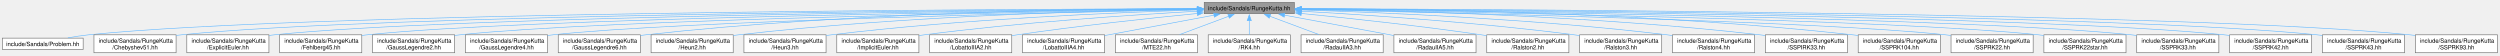
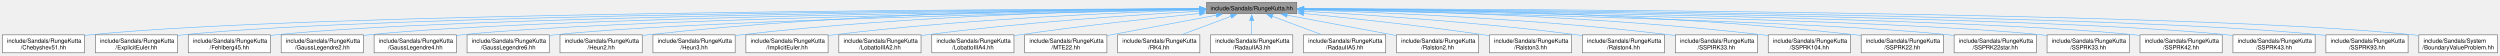
- <svg xmlns="http://www.w3.org/2000/svg" xmlns:xlink="http://www.w3.org/1999/xlink" width="4254pt" height="94pt" viewBox="0.00 0.00 4254.00 94.00">
+ <svg xmlns="http://www.w3.org/2000/svg" xmlns:xlink="http://www.w3.org/1999/xlink" width="4250pt" height="94pt" viewBox="0.00 0.00 4250.00 94.00">
  <g id="graph0" class="graph" transform="scale(1 1) rotate(0) translate(4 89.75)">
    <g id="Node000001" class="node">
      <g id="a_Node000001">
        <a xlink:title=" ">
-           <polygon fill="#999999" stroke="#666666" points="2198.38,-85.75 2045.12,-85.75 2045.12,-66.5 2198.38,-66.5 2198.38,-85.75" />
-           <text xml:space="preserve" text-anchor="middle" x="2121.75" y="-72.25" font-family="Helvetica,sans-Serif" font-size="10.00">include/Sandals/RungeKutta.hh</text>
+           <polygon fill="#999999" stroke="#666666" points="2200.5,-85.75 2047.25,-85.75 2047.25,-66.5 2200.5,-66.5 2200.5,-85.75" />
+           <text xml:space="preserve" text-anchor="middle" x="2123.88" y="-72.25" font-family="Helvetica,sans-Serif" font-size="10.00">include/Sandals/RungeKutta.hh</text>
        </a>
      </g>
    </g>
    <g id="Node000002" class="node">
      <g id="a_Node000002">
-         <a xlink:href="_problem_8hh.html" target="_top" xlink:title=" ">
-           <polygon fill="white" stroke="#666666" points="137.5,-24.88 0,-24.88 0,-5.63 137.5,-5.63 137.5,-24.88" />
-           <text xml:space="preserve" text-anchor="middle" x="68.75" y="-11.38" font-family="Helvetica,sans-Serif" font-size="10.00">include/Sandals/Problem.hh</text>
+         <a xlink:href="_chebyshev51_8hh.html" target="_top" xlink:title=" ">
+           <polygon fill="white" stroke="#666666" points="139.75,-30.5 0,-30.5 0,0 139.75,0 139.75,-30.5" />
+           <text xml:space="preserve" text-anchor="start" x="8" y="-17" font-family="Helvetica,sans-Serif" font-size="10.00">include/Sandals/RungeKutta</text>
+           <text xml:space="preserve" text-anchor="middle" x="69.88" y="-5.75" font-family="Helvetica,sans-Serif" font-size="10.00">/Chebyshev51.hh</text>
        </a>
      </g>
    </g>
    <g id="edge1_Node000001_Node000002" class="edge">
      <g id="a_edge1_Node000001_Node000002">
        <a xlink:title=" ">
-           <path fill="none" stroke="#63b8ff" d="M2033.17,-74.99C1699.74,-74.17 520.31,-68.6 146.75,-30.5 135.25,-29.33 122.89,-27.39 111.49,-25.32" />
-           <polygon fill="#63b8ff" stroke="#63b8ff" points="2033.14,-78.49 2043.15,-75.01 2033.16,-71.49 2033.14,-78.49" />
+           <path fill="none" stroke="#63b8ff" d="M2035.29,-74.96C1701.88,-74.05 522.47,-68.18 148.88,-30.5 145.96,-30.21 143,-29.86 140.01,-29.49" />
+           <polygon fill="#63b8ff" stroke="#63b8ff" points="2035.27,-78.46 2045.28,-74.99 2035.29,-71.46 2035.27,-78.46" />
        </a>
      </g>
    </g>
    <g id="Node000003" class="node">
      <g id="a_Node000003">
-         <a xlink:href="_chebyshev51_8hh.html" target="_top" xlink:title=" ">
-           <polygon fill="white" stroke="#666666" points="295.62,-30.5 155.88,-30.5 155.88,0 295.62,0 295.62,-30.5" />
-           <text xml:space="preserve" text-anchor="start" x="163.88" y="-17" font-family="Helvetica,sans-Serif" font-size="10.00">include/Sandals/RungeKutta</text>
-           <text xml:space="preserve" text-anchor="middle" x="225.75" y="-5.75" font-family="Helvetica,sans-Serif" font-size="10.00">/Chebyshev51.hh</text>
+         <a xlink:href="_explicit_euler_8hh.html" target="_top" xlink:title=" ">
+           <polygon fill="white" stroke="#666666" points="297.75,-30.5 158,-30.5 158,0 297.75,0 297.75,-30.5" />
+           <text xml:space="preserve" text-anchor="start" x="166" y="-17" font-family="Helvetica,sans-Serif" font-size="10.00">include/Sandals/RungeKutta</text>
+           <text xml:space="preserve" text-anchor="middle" x="227.88" y="-5.75" font-family="Helvetica,sans-Serif" font-size="10.00">/ExplicitEuler.hh</text>
        </a>
      </g>
    </g>
    <g id="edge2_Node000001_Node000003" class="edge">
      <g id="a_edge2_Node000001_Node000003">
        <a xlink:title=" ">
-           <path fill="none" stroke="#63b8ff" d="M2033.45,-74.76C1717.79,-73.16 645.95,-65.25 304.75,-30.5 301.84,-30.2 298.87,-29.86 295.88,-29.48" />
-           <polygon fill="#63b8ff" stroke="#63b8ff" points="2033.27,-78.26 2043.29,-74.81 2033.31,-71.26 2033.27,-78.26" />
+           <path fill="none" stroke="#63b8ff" d="M2035.57,-74.76C1719.91,-73.16 648.07,-65.25 306.88,-30.5 303.96,-30.2 301,-29.86 298.01,-29.48" />
+           <polygon fill="#63b8ff" stroke="#63b8ff" points="2035.4,-78.26 2045.41,-74.81 2035.43,-71.26 2035.4,-78.26" />
        </a>
      </g>
    </g>
    <g id="Node000004" class="node">
      <g id="a_Node000004">
-         <a xlink:href="_explicit_euler_8hh.html" target="_top" xlink:title=" ">
-           <polygon fill="white" stroke="#666666" points="453.62,-30.5 313.88,-30.5 313.88,0 453.62,0 453.62,-30.5" />
-           <text xml:space="preserve" text-anchor="start" x="321.88" y="-17" font-family="Helvetica,sans-Serif" font-size="10.00">include/Sandals/RungeKutta</text>
-           <text xml:space="preserve" text-anchor="middle" x="383.75" y="-5.75" font-family="Helvetica,sans-Serif" font-size="10.00">/ExplicitEuler.hh</text>
+         <a xlink:href="_fehlberg45_8hh.html" target="_top" xlink:title=" ">
+           <polygon fill="white" stroke="#666666" points="455.75,-30.5 316,-30.5 316,0 455.75,0 455.75,-30.5" />
+           <text xml:space="preserve" text-anchor="start" x="324" y="-17" font-family="Helvetica,sans-Serif" font-size="10.00">include/Sandals/RungeKutta</text>
+           <text xml:space="preserve" text-anchor="middle" x="385.88" y="-5.75" font-family="Helvetica,sans-Serif" font-size="10.00">/Fehlberg45.hh</text>
        </a>
      </g>
    </g>
    <g id="edge3_Node000001_Node000004" class="edge">
      <g id="a_edge3_Node000001_Node000004">
        <a xlink:title=" ">
-           <path fill="none" stroke="#63b8ff" d="M2033.93,-74.52C1736.99,-72.2 771.72,-62.34 462.75,-30.5 459.84,-30.2 456.87,-29.85 453.88,-29.47" />
-           <polygon fill="#63b8ff" stroke="#63b8ff" points="2033.51,-78.02 2043.54,-74.59 2033.57,-71.02 2033.51,-78.02" />
+           <path fill="none" stroke="#63b8ff" d="M2036.06,-74.52C1739.11,-72.2 773.84,-62.34 464.88,-30.5 461.96,-30.2 459,-29.85 456.01,-29.47" />
+           <polygon fill="#63b8ff" stroke="#63b8ff" points="2035.64,-78.02 2045.67,-74.59 2035.69,-71.02 2035.64,-78.02" />
        </a>
      </g>
    </g>
    <g id="Node000005" class="node">
      <g id="a_Node000005">
-         <a xlink:href="_fehlberg45_8hh.html" target="_top" xlink:title=" ">
-           <polygon fill="white" stroke="#666666" points="611.62,-30.5 471.88,-30.5 471.88,0 611.62,0 611.62,-30.5" />
-           <text xml:space="preserve" text-anchor="start" x="479.88" y="-17" font-family="Helvetica,sans-Serif" font-size="10.00">include/Sandals/RungeKutta</text>
-           <text xml:space="preserve" text-anchor="middle" x="541.75" y="-5.75" font-family="Helvetica,sans-Serif" font-size="10.00">/Fehlberg45.hh</text>
+         <a xlink:href="_gauss_legendre2_8hh.html" target="_top" xlink:title=" ">
+           <polygon fill="white" stroke="#666666" points="613.75,-30.5 474,-30.5 474,0 613.75,0 613.75,-30.5" />
+           <text xml:space="preserve" text-anchor="start" x="482" y="-17" font-family="Helvetica,sans-Serif" font-size="10.00">include/Sandals/RungeKutta</text>
+           <text xml:space="preserve" text-anchor="middle" x="543.88" y="-5.75" font-family="Helvetica,sans-Serif" font-size="10.00">/GaussLegendre2.hh</text>
        </a>
      </g>
    </g>
    <g id="edge4_Node000001_Node000005" class="edge">
      <g id="a_edge4_Node000001_Node000005">
        <a xlink:title=" ">
-           <path fill="none" stroke="#63b8ff" d="M2033.46,-74.23C1754.98,-71.12 897.28,-59.39 620.75,-30.5 617.84,-30.2 614.87,-29.85 611.88,-29.46" />
-           <polygon fill="#63b8ff" stroke="#63b8ff" points="2033.15,-77.72 2043.19,-74.33 2033.23,-70.72 2033.15,-77.72" />
+           <path fill="none" stroke="#63b8ff" d="M2035.58,-74.23C1757.11,-71.12 899.4,-59.39 622.88,-30.5 619.96,-30.2 617,-29.85 614.01,-29.46" />
+           <polygon fill="#63b8ff" stroke="#63b8ff" points="2035.27,-77.72 2045.31,-74.33 2035.35,-70.72 2035.27,-77.72" />
        </a>
      </g>
    </g>
    <g id="Node000006" class="node">
      <g id="a_Node000006">
-         <a xlink:href="_gauss_legendre2_8hh.html" target="_top" xlink:title=" ">
-           <polygon fill="white" stroke="#666666" points="769.62,-30.5 629.88,-30.5 629.88,0 769.62,0 769.62,-30.5" />
-           <text xml:space="preserve" text-anchor="start" x="637.88" y="-17" font-family="Helvetica,sans-Serif" font-size="10.00">include/Sandals/RungeKutta</text>
-           <text xml:space="preserve" text-anchor="middle" x="699.75" y="-5.75" font-family="Helvetica,sans-Serif" font-size="10.00">/GaussLegendre2.hh</text>
+         <a xlink:href="_gauss_legendre4_8hh.html" target="_top" xlink:title=" ">
+           <polygon fill="white" stroke="#666666" points="771.75,-30.5 632,-30.5 632,0 771.75,0 771.75,-30.5" />
+           <text xml:space="preserve" text-anchor="start" x="640" y="-17" font-family="Helvetica,sans-Serif" font-size="10.00">include/Sandals/RungeKutta</text>
+           <text xml:space="preserve" text-anchor="middle" x="701.88" y="-5.75" font-family="Helvetica,sans-Serif" font-size="10.00">/GaussLegendre4.hh</text>
        </a>
      </g>
    </g>
    <g id="edge5_Node000001_Node000006" class="edge">
      <g id="a_edge5_Node000001_Node000006">
        <a xlink:title=" ">
-           <path fill="none" stroke="#63b8ff" d="M2033.59,-73.87C1775.3,-69.92 1023.19,-56.47 778.75,-30.5 775.84,-30.19 772.88,-29.84 769.89,-29.45" />
-           <polygon fill="#63b8ff" stroke="#63b8ff" points="2033.21,-77.36 2043.26,-74.02 2033.32,-70.36 2033.21,-77.36" />
+           <path fill="none" stroke="#63b8ff" d="M2035.71,-73.87C1777.42,-69.92 1025.32,-56.47 780.88,-30.5 777.96,-30.19 775,-29.84 772.01,-29.45" />
+           <polygon fill="#63b8ff" stroke="#63b8ff" points="2035.34,-77.36 2045.39,-74.02 2035.44,-70.36 2035.34,-77.36" />
        </a>
      </g>
    </g>
    <g id="Node000007" class="node">
      <g id="a_Node000007">
-         <a xlink:href="_gauss_legendre4_8hh.html" target="_top" xlink:title=" ">
-           <polygon fill="white" stroke="#666666" points="927.62,-30.5 787.88,-30.5 787.88,0 927.62,0 927.62,-30.5" />
-           <text xml:space="preserve" text-anchor="start" x="795.88" y="-17" font-family="Helvetica,sans-Serif" font-size="10.00">include/Sandals/RungeKutta</text>
-           <text xml:space="preserve" text-anchor="middle" x="857.75" y="-5.75" font-family="Helvetica,sans-Serif" font-size="10.00">/GaussLegendre4.hh</text>
+         <a xlink:href="_gauss_legendre6_8hh.html" target="_top" xlink:title=" ">
+           <polygon fill="white" stroke="#666666" points="929.75,-30.5 790,-30.5 790,0 929.75,0 929.75,-30.5" />
+           <text xml:space="preserve" text-anchor="start" x="798" y="-17" font-family="Helvetica,sans-Serif" font-size="10.00">include/Sandals/RungeKutta</text>
+           <text xml:space="preserve" text-anchor="middle" x="859.88" y="-5.75" font-family="Helvetica,sans-Serif" font-size="10.00">/GaussLegendre6.hh</text>
        </a>
      </g>
    </g>
    <g id="edge6_Node000001_Node000007" class="edge">
      <g id="a_edge6_Node000001_Node000007">
        <a xlink:title=" ">
-           <path fill="none" stroke="#63b8ff" d="M2033.48,-73.41C1796.36,-68.56 1149.2,-53.55 936.75,-30.5 933.84,-30.18 930.88,-29.82 927.89,-29.43" />
-           <polygon fill="#63b8ff" stroke="#63b8ff" points="2033.21,-76.91 2043.28,-73.61 2033.35,-69.91 2033.21,-76.91" />
+           <path fill="none" stroke="#63b8ff" d="M2035.6,-73.41C1798.49,-68.56 1151.33,-53.55 938.88,-30.5 935.97,-30.18 933,-29.82 930.01,-29.43" />
+           <polygon fill="#63b8ff" stroke="#63b8ff" points="2035.34,-76.91 2045.4,-73.61 2035.48,-69.91 2035.34,-76.91" />
        </a>
      </g>
    </g>
    <g id="Node000008" class="node">
      <g id="a_Node000008">
-         <a xlink:href="_gauss_legendre6_8hh.html" target="_top" xlink:title=" ">
-           <polygon fill="white" stroke="#666666" points="1085.62,-30.5 945.88,-30.5 945.88,0 1085.62,0 1085.62,-30.5" />
-           <text xml:space="preserve" text-anchor="start" x="953.88" y="-17" font-family="Helvetica,sans-Serif" font-size="10.00">include/Sandals/RungeKutta</text>
-           <text xml:space="preserve" text-anchor="middle" x="1015.75" y="-5.75" font-family="Helvetica,sans-Serif" font-size="10.00">/GaussLegendre6.hh</text>
+         <a xlink:href="_heun2_8hh.html" target="_top" xlink:title=" ">
+           <polygon fill="white" stroke="#666666" points="1087.75,-30.5 948,-30.5 948,0 1087.75,0 1087.75,-30.5" />
+           <text xml:space="preserve" text-anchor="start" x="956" y="-17" font-family="Helvetica,sans-Serif" font-size="10.00">include/Sandals/RungeKutta</text>
+           <text xml:space="preserve" text-anchor="middle" x="1017.88" y="-5.75" font-family="Helvetica,sans-Serif" font-size="10.00">/Heun2.hh</text>
        </a>
      </g>
    </g>
    <g id="edge7_Node000001_Node000008" class="edge">
      <g id="a_edge7_Node000001_Node000008">
        <a xlink:title=" ">
-           <path fill="none" stroke="#63b8ff" d="M2033.44,-75.29C1855.33,-74.75 1440.57,-69.02 1094.75,-30.5 1091.84,-30.18 1088.88,-29.81 1085.89,-29.41" />
-           <polygon fill="#63b8ff" stroke="#63b8ff" points="2033.3,-78.79 2043.31,-75.32 2033.32,-71.79 2033.3,-78.79" />
+           <path fill="none" stroke="#63b8ff" d="M2035.56,-75.29C1857.45,-74.75 1442.69,-69.02 1096.88,-30.5 1093.97,-30.18 1091,-29.81 1088.01,-29.41" />
+           <polygon fill="#63b8ff" stroke="#63b8ff" points="2035.42,-78.79 2045.43,-75.32 2035.44,-71.79 2035.42,-78.79" />
        </a>
      </g>
    </g>
    <g id="Node000009" class="node">
      <g id="a_Node000009">
-         <a xlink:href="_heun2_8hh.html" target="_top" xlink:title=" ">
-           <polygon fill="white" stroke="#666666" points="1243.62,-30.5 1103.88,-30.5 1103.88,0 1243.62,0 1243.62,-30.5" />
-           <text xml:space="preserve" text-anchor="start" x="1111.88" y="-17" font-family="Helvetica,sans-Serif" font-size="10.00">include/Sandals/RungeKutta</text>
-           <text xml:space="preserve" text-anchor="middle" x="1173.75" y="-5.75" font-family="Helvetica,sans-Serif" font-size="10.00">/Heun2.hh</text>
+         <a xlink:href="_heun3_8hh.html" target="_top" xlink:title=" ">
+           <polygon fill="white" stroke="#666666" points="1245.75,-30.5 1106,-30.5 1106,0 1245.75,0 1245.75,-30.5" />
+           <text xml:space="preserve" text-anchor="start" x="1114" y="-17" font-family="Helvetica,sans-Serif" font-size="10.00">include/Sandals/RungeKutta</text>
+           <text xml:space="preserve" text-anchor="middle" x="1175.88" y="-5.75" font-family="Helvetica,sans-Serif" font-size="10.00">/Heun3.hh</text>
        </a>
      </g>
    </g>
    <g id="edge8_Node000001_Node000009" class="edge">
      <g id="a_edge8_Node000001_Node000009">
        <a xlink:title=" ">
-           <path fill="none" stroke="#63b8ff" d="M2033.28,-74.29C1875.82,-71.98 1536.78,-63.27 1252.75,-30.5 1249.84,-30.16 1246.88,-29.79 1243.89,-29.38" />
-           <polygon fill="#63b8ff" stroke="#63b8ff" points="2033.19,-77.79 2043.24,-74.43 2033.29,-70.79 2033.19,-77.79" />
+           <path fill="none" stroke="#63b8ff" d="M2035.4,-74.29C1877.94,-71.98 1538.9,-63.27 1254.88,-30.5 1251.97,-30.16 1249.01,-29.79 1246.02,-29.38" />
+           <polygon fill="#63b8ff" stroke="#63b8ff" points="2035.32,-77.79 2045.37,-74.43 2035.42,-70.79 2035.32,-77.79" />
        </a>
      </g>
    </g>
    <g id="Node000010" class="node">
      <g id="a_Node000010">
-         <a xlink:href="_heun3_8hh.html" target="_top" xlink:title=" ">
-           <polygon fill="white" stroke="#666666" points="1401.62,-30.5 1261.88,-30.5 1261.88,0 1401.62,0 1401.62,-30.5" />
-           <text xml:space="preserve" text-anchor="start" x="1269.88" y="-17" font-family="Helvetica,sans-Serif" font-size="10.00">include/Sandals/RungeKutta</text>
-           <text xml:space="preserve" text-anchor="middle" x="1331.75" y="-5.75" font-family="Helvetica,sans-Serif" font-size="10.00">/Heun3.hh</text>
+         <a xlink:href="_implicit_euler_8hh.html" target="_top" xlink:title=" ">
+           <polygon fill="white" stroke="#666666" points="1403.75,-30.5 1264,-30.5 1264,0 1403.75,0 1403.75,-30.5" />
+           <text xml:space="preserve" text-anchor="start" x="1272" y="-17" font-family="Helvetica,sans-Serif" font-size="10.00">include/Sandals/RungeKutta</text>
+           <text xml:space="preserve" text-anchor="middle" x="1333.88" y="-5.75" font-family="Helvetica,sans-Serif" font-size="10.00">/ImplicitEuler.hh</text>
        </a>
      </g>
    </g>
    <g id="edge9_Node000001_Node000010" class="edge">
      <g id="a_edge9_Node000001_Node000010">
        <a xlink:title=" ">
-           <path fill="none" stroke="#63b8ff" d="M2033.23,-72.86C1898.44,-68.67 1633.85,-57.53 1410.75,-30.5 1407.84,-30.15 1404.88,-29.76 1401.9,-29.34" />
-           <polygon fill="#63b8ff" stroke="#63b8ff" points="2033.06,-76.36 2043.16,-73.16 2033.28,-69.36 2033.06,-76.36" />
+           <path fill="none" stroke="#63b8ff" d="M2035.35,-72.86C1900.57,-68.67 1635.98,-57.53 1412.88,-30.5 1409.97,-30.15 1407.01,-29.76 1404.02,-29.34" />
+           <polygon fill="#63b8ff" stroke="#63b8ff" points="2035.19,-76.36 2045.29,-73.16 2035.4,-69.36 2035.19,-76.36" />
        </a>
      </g>
    </g>
    <g id="Node000011" class="node">
      <g id="a_Node000011">
-         <a xlink:href="_implicit_euler_8hh.html" target="_top" xlink:title=" ">
-           <polygon fill="white" stroke="#666666" points="1559.62,-30.5 1419.88,-30.5 1419.88,0 1559.62,0 1559.62,-30.5" />
-           <text xml:space="preserve" text-anchor="start" x="1427.88" y="-17" font-family="Helvetica,sans-Serif" font-size="10.00">include/Sandals/RungeKutta</text>
-           <text xml:space="preserve" text-anchor="middle" x="1489.75" y="-5.75" font-family="Helvetica,sans-Serif" font-size="10.00">/ImplicitEuler.hh</text>
+         <a xlink:href="_lobatto_i_i_i_a2_8hh.html" target="_top" xlink:title=" ">
+           <polygon fill="white" stroke="#666666" points="1561.75,-30.5 1422,-30.5 1422,0 1561.75,0 1561.75,-30.5" />
+           <text xml:space="preserve" text-anchor="start" x="1430" y="-17" font-family="Helvetica,sans-Serif" font-size="10.00">include/Sandals/RungeKutta</text>
+           <text xml:space="preserve" text-anchor="middle" x="1491.88" y="-5.75" font-family="Helvetica,sans-Serif" font-size="10.00">/LobattoIIIA2.hh</text>
        </a>
      </g>
    </g>
    <g id="edge10_Node000001_Node000011" class="edge">
      <g id="a_edge10_Node000001_Node000011">
        <a xlink:title=" ">
-           <path fill="none" stroke="#63b8ff" d="M2033.72,-70.69C1924.38,-64.56 1732.26,-51.79 1568.75,-30.5 1565.85,-30.12 1562.89,-29.71 1559.91,-29.27" />
-           <polygon fill="#63b8ff" stroke="#63b8ff" points="2033.33,-74.17 2043.51,-71.23 2033.71,-67.18 2033.33,-74.17" />
+           <path fill="none" stroke="#63b8ff" d="M2035.85,-70.69C1926.5,-64.56 1734.38,-51.79 1570.88,-30.5 1567.97,-30.12 1565.02,-29.71 1562.03,-29.27" />
+           <polygon fill="#63b8ff" stroke="#63b8ff" points="2035.45,-74.17 2045.63,-71.23 2035.84,-67.18 2035.45,-74.17" />
        </a>
      </g>
    </g>
    <g id="Node000012" class="node">
      <g id="a_Node000012">
-         <a xlink:href="_lobatto_i_i_i_a2_8hh.html" target="_top" xlink:title=" ">
-           <polygon fill="white" stroke="#666666" points="1717.62,-30.5 1577.88,-30.5 1577.88,0 1717.62,0 1717.62,-30.5" />
-           <text xml:space="preserve" text-anchor="start" x="1585.88" y="-17" font-family="Helvetica,sans-Serif" font-size="10.00">include/Sandals/RungeKutta</text>
-           <text xml:space="preserve" text-anchor="middle" x="1647.75" y="-5.75" font-family="Helvetica,sans-Serif" font-size="10.00">/LobattoIIIA2.hh</text>
+         <a xlink:href="_lobatto_i_i_i_a4_8hh.html" target="_top" xlink:title=" ">
+           <polygon fill="white" stroke="#666666" points="1719.75,-30.5 1580,-30.5 1580,0 1719.75,0 1719.75,-30.5" />
+           <text xml:space="preserve" text-anchor="start" x="1588" y="-17" font-family="Helvetica,sans-Serif" font-size="10.00">include/Sandals/RungeKutta</text>
+           <text xml:space="preserve" text-anchor="middle" x="1649.88" y="-5.75" font-family="Helvetica,sans-Serif" font-size="10.00">/LobattoIIIA4.hh</text>
        </a>
      </g>
    </g>
    <g id="edge11_Node000001_Node000012" class="edge">
      <g id="a_edge11_Node000001_Node000012">
        <a xlink:title=" ">
-           <path fill="none" stroke="#63b8ff" d="M2033.69,-66.86C1953.5,-58.93 1831.91,-45.91 1726.75,-30.5 1723.85,-30.08 1720.9,-29.63 1717.92,-29.16" />
-           <polygon fill="#63b8ff" stroke="#63b8ff" points="2032.92,-70.3 2043.22,-67.79 2033.61,-63.33 2032.92,-70.3" />
+           <path fill="none" stroke="#63b8ff" d="M2035.81,-66.86C1955.62,-58.93 1834.04,-45.91 1728.88,-30.5 1725.98,-30.08 1723.03,-29.63 1720.05,-29.16" />
+           <polygon fill="#63b8ff" stroke="#63b8ff" points="2035.05,-70.3 2045.34,-67.79 2035.73,-63.33 2035.05,-70.3" />
        </a>
      </g>
    </g>
    <g id="Node000013" class="node">
      <g id="a_Node000013">
-         <a xlink:href="_lobatto_i_i_i_a4_8hh.html" target="_top" xlink:title=" ">
-           <polygon fill="white" stroke="#666666" points="1875.62,-30.5 1735.88,-30.5 1735.88,0 1875.62,0 1875.62,-30.5" />
-           <text xml:space="preserve" text-anchor="start" x="1743.88" y="-17" font-family="Helvetica,sans-Serif" font-size="10.00">include/Sandals/RungeKutta</text>
-           <text xml:space="preserve" text-anchor="middle" x="1805.75" y="-5.75" font-family="Helvetica,sans-Serif" font-size="10.00">/LobattoIIIA4.hh</text>
+         <a xlink:href="_m_t_e22_8hh.html" target="_top" xlink:title=" ">
+           <polygon fill="white" stroke="#666666" points="1877.75,-30.5 1738,-30.5 1738,0 1877.75,0 1877.75,-30.5" />
+           <text xml:space="preserve" text-anchor="start" x="1746" y="-17" font-family="Helvetica,sans-Serif" font-size="10.00">include/Sandals/RungeKutta</text>
+           <text xml:space="preserve" text-anchor="middle" x="1807.88" y="-5.75" font-family="Helvetica,sans-Serif" font-size="10.00">/MTE22.hh</text>
        </a>
      </g>
    </g>
    <g id="edge12_Node000001_Node000013" class="edge">
      <g id="a_edge12_Node000001_Node000013">
        <a xlink:title=" ">
-           <path fill="none" stroke="#63b8ff" d="M2061.83,-63.96C2008.9,-54.1 1931.69,-39.72 1875.9,-29.32" />
-           <polygon fill="#63b8ff" stroke="#63b8ff" points="2061.11,-67.39 2071.58,-65.78 2062.39,-60.51 2061.11,-67.39" />
+           <path fill="none" stroke="#63b8ff" d="M2063.95,-63.96C2011.03,-54.1 1933.82,-39.72 1878.03,-29.32" />
+           <polygon fill="#63b8ff" stroke="#63b8ff" points="2063.23,-67.39 2073.7,-65.78 2064.51,-60.51 2063.23,-67.39" />
        </a>
      </g>
    </g>
    <g id="Node000014" class="node">
      <g id="a_Node000014">
-         <a xlink:href="_m_t_e22_8hh.html" target="_top" xlink:title=" ">
-           <polygon fill="white" stroke="#666666" points="2033.62,-30.5 1893.88,-30.5 1893.88,0 2033.62,0 2033.62,-30.5" />
-           <text xml:space="preserve" text-anchor="start" x="1901.88" y="-17" font-family="Helvetica,sans-Serif" font-size="10.00">include/Sandals/RungeKutta</text>
-           <text xml:space="preserve" text-anchor="middle" x="1963.75" y="-5.75" font-family="Helvetica,sans-Serif" font-size="10.00">/MTE22.hh</text>
+         <a xlink:href="_r_k4_8hh.html" target="_top" xlink:title=" ">
+           <polygon fill="white" stroke="#666666" points="2035.75,-30.5 1896,-30.5 1896,0 2035.75,0 2035.75,-30.5" />
+           <text xml:space="preserve" text-anchor="start" x="1904" y="-17" font-family="Helvetica,sans-Serif" font-size="10.00">include/Sandals/RungeKutta</text>
+           <text xml:space="preserve" text-anchor="middle" x="1965.88" y="-5.75" font-family="Helvetica,sans-Serif" font-size="10.00">/RK4.hh</text>
        </a>
      </g>
    </g>
    <g id="edge13_Node000001_Node000014" class="edge">
      <g id="a_edge13_Node000001_Node000014">
        <a xlink:title=" ">
-           <path fill="none" stroke="#63b8ff" d="M2086.7,-62.06C2061.98,-52.85 2028.83,-40.5 2003.19,-30.94" />
-           <polygon fill="#63b8ff" stroke="#63b8ff" points="2085.4,-65.31 2095.99,-65.53 2087.84,-58.75 2085.4,-65.31" />
+           <path fill="none" stroke="#63b8ff" d="M2088.82,-62.06C2064.1,-52.85 2030.96,-40.5 2005.31,-30.94" />
+           <polygon fill="#63b8ff" stroke="#63b8ff" points="2087.52,-65.31 2098.12,-65.53 2089.97,-58.75 2087.52,-65.31" />
        </a>
      </g>
    </g>
    <g id="Node000015" class="node">
      <g id="a_Node000015">
-         <a xlink:href="_r_k4_8hh.html" target="_top" xlink:title=" ">
-           <polygon fill="white" stroke="#666666" points="2191.62,-30.5 2051.88,-30.5 2051.88,0 2191.62,0 2191.62,-30.5" />
-           <text xml:space="preserve" text-anchor="start" x="2059.88" y="-17" font-family="Helvetica,sans-Serif" font-size="10.00">include/Sandals/RungeKutta</text>
-           <text xml:space="preserve" text-anchor="middle" x="2121.75" y="-5.75" font-family="Helvetica,sans-Serif" font-size="10.00">/RK4.hh</text>
+         <a xlink:href="_radau_i_i_a3_8hh.html" target="_top" xlink:title=" ">
+           <polygon fill="white" stroke="#666666" points="2193.75,-30.5 2054,-30.5 2054,0 2193.75,0 2193.75,-30.5" />
+           <text xml:space="preserve" text-anchor="start" x="2062" y="-17" font-family="Helvetica,sans-Serif" font-size="10.00">include/Sandals/RungeKutta</text>
+           <text xml:space="preserve" text-anchor="middle" x="2123.88" y="-5.75" font-family="Helvetica,sans-Serif" font-size="10.00">/RadauIIA3.hh</text>
        </a>
      </g>
    </g>
    <g id="edge14_Node000001_Node000015" class="edge">
      <g id="a_edge14_Node000001_Node000015">
        <a xlink:title=" ">
-           <path fill="none" stroke="#63b8ff" d="M2121.75,-54.92C2121.75,-46.99 2121.75,-38.06 2121.75,-30.78" />
-           <polygon fill="#63b8ff" stroke="#63b8ff" points="2118.25,-54.67 2121.75,-64.67 2125.25,-54.67 2118.25,-54.67" />
+           <path fill="none" stroke="#63b8ff" d="M2123.88,-54.92C2123.88,-46.99 2123.88,-38.06 2123.88,-30.78" />
+           <polygon fill="#63b8ff" stroke="#63b8ff" points="2120.38,-54.67 2123.88,-64.67 2127.38,-54.67 2120.38,-54.67" />
        </a>
      </g>
    </g>
    <g id="Node000016" class="node">
      <g id="a_Node000016">
-         <a xlink:href="_radau_i_i_a3_8hh.html" target="_top" xlink:title=" ">
-           <polygon fill="white" stroke="#666666" points="2349.62,-30.5 2209.88,-30.5 2209.88,0 2349.62,0 2349.62,-30.5" />
-           <text xml:space="preserve" text-anchor="start" x="2217.88" y="-17" font-family="Helvetica,sans-Serif" font-size="10.00">include/Sandals/RungeKutta</text>
-           <text xml:space="preserve" text-anchor="middle" x="2279.75" y="-5.75" font-family="Helvetica,sans-Serif" font-size="10.00">/RadauIIA3.hh</text>
+         <a xlink:href="_radau_i_i_a5_8hh.html" target="_top" xlink:title=" ">
+           <polygon fill="white" stroke="#666666" points="2351.75,-30.5 2212,-30.5 2212,0 2351.75,0 2351.75,-30.5" />
+           <text xml:space="preserve" text-anchor="start" x="2220" y="-17" font-family="Helvetica,sans-Serif" font-size="10.00">include/Sandals/RungeKutta</text>
+           <text xml:space="preserve" text-anchor="middle" x="2281.88" y="-5.75" font-family="Helvetica,sans-Serif" font-size="10.00">/RadauIIA5.hh</text>
        </a>
      </g>
    </g>
    <g id="edge15_Node000001_Node000016" class="edge">
      <g id="a_edge15_Node000001_Node000016">
        <a xlink:title=" ">
-           <path fill="none" stroke="#63b8ff" d="M2156.8,-62.06C2181.52,-52.85 2214.67,-40.5 2240.31,-30.94" />
-           <polygon fill="#63b8ff" stroke="#63b8ff" points="2155.66,-58.75 2147.51,-65.53 2158.1,-65.31 2155.66,-58.75" />
+           <path fill="none" stroke="#63b8ff" d="M2158.93,-62.06C2183.65,-52.85 2216.79,-40.5 2242.44,-30.94" />
+           <polygon fill="#63b8ff" stroke="#63b8ff" points="2157.78,-58.75 2149.63,-65.53 2160.23,-65.31 2157.78,-58.75" />
        </a>
      </g>
    </g>
    <g id="Node000017" class="node">
      <g id="a_Node000017">
-         <a xlink:href="_radau_i_i_a5_8hh.html" target="_top" xlink:title=" ">
-           <polygon fill="white" stroke="#666666" points="2507.62,-30.5 2367.88,-30.5 2367.88,0 2507.62,0 2507.62,-30.5" />
-           <text xml:space="preserve" text-anchor="start" x="2375.88" y="-17" font-family="Helvetica,sans-Serif" font-size="10.00">include/Sandals/RungeKutta</text>
-           <text xml:space="preserve" text-anchor="middle" x="2437.75" y="-5.75" font-family="Helvetica,sans-Serif" font-size="10.00">/RadauIIA5.hh</text>
+         <a xlink:href="_ralston2_8hh.html" target="_top" xlink:title=" ">
+           <polygon fill="white" stroke="#666666" points="2509.75,-30.5 2370,-30.5 2370,0 2509.75,0 2509.75,-30.5" />
+           <text xml:space="preserve" text-anchor="start" x="2378" y="-17" font-family="Helvetica,sans-Serif" font-size="10.00">include/Sandals/RungeKutta</text>
+           <text xml:space="preserve" text-anchor="middle" x="2439.88" y="-5.75" font-family="Helvetica,sans-Serif" font-size="10.00">/Ralston2.hh</text>
        </a>
      </g>
    </g>
    <g id="edge16_Node000001_Node000017" class="edge">
      <g id="a_edge16_Node000001_Node000017">
        <a xlink:title=" ">
-           <path fill="none" stroke="#63b8ff" d="M2181.67,-63.96C2234.6,-54.1 2311.81,-39.72 2367.6,-29.32" />
-           <polygon fill="#63b8ff" stroke="#63b8ff" points="2181.11,-60.51 2171.92,-65.78 2182.39,-67.39 2181.11,-60.51" />
+           <path fill="none" stroke="#63b8ff" d="M2183.8,-63.96C2236.72,-54.1 2313.93,-39.72 2369.72,-29.32" />
+           <polygon fill="#63b8ff" stroke="#63b8ff" points="2183.24,-60.51 2174.05,-65.78 2184.52,-67.39 2183.24,-60.51" />
        </a>
      </g>
    </g>
    <g id="Node000018" class="node">
      <g id="a_Node000018">
-         <a xlink:href="_ralston2_8hh.html" target="_top" xlink:title=" ">
-           <polygon fill="white" stroke="#666666" points="2665.62,-30.5 2525.88,-30.5 2525.88,0 2665.62,0 2665.62,-30.5" />
-           <text xml:space="preserve" text-anchor="start" x="2533.88" y="-17" font-family="Helvetica,sans-Serif" font-size="10.00">include/Sandals/RungeKutta</text>
-           <text xml:space="preserve" text-anchor="middle" x="2595.75" y="-5.75" font-family="Helvetica,sans-Serif" font-size="10.00">/Ralston2.hh</text>
+         <a xlink:href="_ralston3_8hh.html" target="_top" xlink:title=" ">
+           <polygon fill="white" stroke="#666666" points="2667.75,-30.5 2528,-30.5 2528,0 2667.75,0 2667.75,-30.5" />
+           <text xml:space="preserve" text-anchor="start" x="2536" y="-17" font-family="Helvetica,sans-Serif" font-size="10.00">include/Sandals/RungeKutta</text>
+           <text xml:space="preserve" text-anchor="middle" x="2597.88" y="-5.75" font-family="Helvetica,sans-Serif" font-size="10.00">/Ralston3.hh</text>
        </a>
      </g>
    </g>
    <g id="edge17_Node000001_Node000018" class="edge">
      <g id="a_edge17_Node000001_Node000018">
        <a xlink:title=" ">
-           <path fill="none" stroke="#63b8ff" d="M2209.81,-66.86C2290,-58.93 2411.59,-45.91 2516.75,-30.5 2519.65,-30.08 2522.6,-29.63 2525.58,-29.16" />
-           <polygon fill="#63b8ff" stroke="#63b8ff" points="2209.89,-63.33 2200.28,-67.79 2210.58,-70.3 2209.89,-63.33" />
+           <path fill="none" stroke="#63b8ff" d="M2211.94,-66.86C2292.13,-58.93 2413.71,-45.91 2518.88,-30.5 2521.77,-30.08 2524.72,-29.63 2527.7,-29.16" />
+           <polygon fill="#63b8ff" stroke="#63b8ff" points="2212.02,-63.33 2202.41,-67.79 2212.7,-70.3 2212.02,-63.33" />
        </a>
      </g>
    </g>
    <g id="Node000019" class="node">
      <g id="a_Node000019">
-         <a xlink:href="_ralston3_8hh.html" target="_top" xlink:title=" ">
-           <polygon fill="white" stroke="#666666" points="2823.62,-30.5 2683.88,-30.5 2683.88,0 2823.62,0 2823.62,-30.5" />
-           <text xml:space="preserve" text-anchor="start" x="2691.88" y="-17" font-family="Helvetica,sans-Serif" font-size="10.00">include/Sandals/RungeKutta</text>
-           <text xml:space="preserve" text-anchor="middle" x="2753.75" y="-5.75" font-family="Helvetica,sans-Serif" font-size="10.00">/Ralston3.hh</text>
+         <a xlink:href="_ralston4_8hh.html" target="_top" xlink:title=" ">
+           <polygon fill="white" stroke="#666666" points="2825.75,-30.5 2686,-30.5 2686,0 2825.75,0 2825.75,-30.5" />
+           <text xml:space="preserve" text-anchor="start" x="2694" y="-17" font-family="Helvetica,sans-Serif" font-size="10.00">include/Sandals/RungeKutta</text>
+           <text xml:space="preserve" text-anchor="middle" x="2755.88" y="-5.75" font-family="Helvetica,sans-Serif" font-size="10.00">/Ralston4.hh</text>
        </a>
      </g>
    </g>
    <g id="edge18_Node000001_Node000019" class="edge">
      <g id="a_edge18_Node000001_Node000019">
        <a xlink:title=" ">
-           <path fill="none" stroke="#63b8ff" d="M2209.78,-70.69C2319.12,-64.56 2511.24,-51.79 2674.75,-30.5 2677.65,-30.12 2680.61,-29.71 2683.59,-29.27" />
-           <polygon fill="#63b8ff" stroke="#63b8ff" points="2209.79,-67.18 2199.99,-71.23 2210.17,-74.17 2209.79,-67.18" />
+           <path fill="none" stroke="#63b8ff" d="M2211.9,-70.69C2321.25,-64.56 2513.37,-51.79 2676.88,-30.5 2679.78,-30.12 2682.73,-29.71 2685.72,-29.27" />
+           <polygon fill="#63b8ff" stroke="#63b8ff" points="2211.91,-67.18 2202.12,-71.23 2212.3,-74.17 2211.91,-67.18" />
        </a>
      </g>
    </g>
    <g id="Node000020" class="node">
      <g id="a_Node000020">
-         <a xlink:href="_ralston4_8hh.html" target="_top" xlink:title=" ">
-           <polygon fill="white" stroke="#666666" points="2981.62,-30.5 2841.88,-30.5 2841.88,0 2981.62,0 2981.62,-30.5" />
-           <text xml:space="preserve" text-anchor="start" x="2849.88" y="-17" font-family="Helvetica,sans-Serif" font-size="10.00">include/Sandals/RungeKutta</text>
-           <text xml:space="preserve" text-anchor="middle" x="2911.75" y="-5.75" font-family="Helvetica,sans-Serif" font-size="10.00">/Ralston4.hh</text>
+         <a xlink:href="_s_s_p_i_r_k33_8hh.html" target="_top" xlink:title=" ">
+           <polygon fill="white" stroke="#666666" points="2983.75,-30.5 2844,-30.5 2844,0 2983.75,0 2983.75,-30.5" />
+           <text xml:space="preserve" text-anchor="start" x="2852" y="-17" font-family="Helvetica,sans-Serif" font-size="10.00">include/Sandals/RungeKutta</text>
+           <text xml:space="preserve" text-anchor="middle" x="2913.88" y="-5.75" font-family="Helvetica,sans-Serif" font-size="10.00">/SSPIRK33.hh</text>
        </a>
      </g>
    </g>
    <g id="edge19_Node000001_Node000020" class="edge">
      <g id="a_edge19_Node000001_Node000020">
        <a xlink:title=" ">
-           <path fill="none" stroke="#63b8ff" d="M2210.27,-72.86C2345.06,-68.67 2609.65,-57.53 2832.75,-30.5 2835.66,-30.15 2838.62,-29.76 2841.6,-29.34" />
-           <polygon fill="#63b8ff" stroke="#63b8ff" points="2210.22,-69.36 2200.34,-73.16 2210.44,-76.36 2210.22,-69.36" />
+           <path fill="none" stroke="#63b8ff" d="M2212.4,-72.86C2347.18,-68.67 2611.77,-57.53 2834.88,-30.5 2837.78,-30.15 2840.74,-29.76 2843.73,-29.34" />
+           <polygon fill="#63b8ff" stroke="#63b8ff" points="2212.35,-69.36 2202.46,-73.16 2212.56,-76.36 2212.35,-69.36" />
        </a>
      </g>
    </g>
    <g id="Node000021" class="node">
      <g id="a_Node000021">
-         <a xlink:href="_s_s_p_i_r_k33_8hh.html" target="_top" xlink:title=" ">
-           <polygon fill="white" stroke="#666666" points="3139.62,-30.5 2999.88,-30.5 2999.88,0 3139.62,0 3139.62,-30.5" />
-           <text xml:space="preserve" text-anchor="start" x="3007.88" y="-17" font-family="Helvetica,sans-Serif" font-size="10.00">include/Sandals/RungeKutta</text>
-           <text xml:space="preserve" text-anchor="middle" x="3069.75" y="-5.75" font-family="Helvetica,sans-Serif" font-size="10.00">/SSPIRK33.hh</text>
+         <a xlink:href="_s_s_p_r_k104_8hh.html" target="_top" xlink:title=" ">
+           <polygon fill="white" stroke="#666666" points="3141.75,-30.5 3002,-30.5 3002,0 3141.75,0 3141.75,-30.5" />
+           <text xml:space="preserve" text-anchor="start" x="3010" y="-17" font-family="Helvetica,sans-Serif" font-size="10.00">include/Sandals/RungeKutta</text>
+           <text xml:space="preserve" text-anchor="middle" x="3071.88" y="-5.75" font-family="Helvetica,sans-Serif" font-size="10.00">/SSPRK104.hh</text>
        </a>
      </g>
    </g>
    <g id="edge20_Node000001_Node000021" class="edge">
      <g id="a_edge20_Node000001_Node000021">
        <a xlink:title=" ">
-           <path fill="none" stroke="#63b8ff" d="M2210.22,-74.29C2367.68,-71.98 2706.72,-63.27 2990.75,-30.5 2993.66,-30.16 2996.62,-29.79 2999.61,-29.38" />
-           <polygon fill="#63b8ff" stroke="#63b8ff" points="2210.21,-70.79 2200.26,-74.43 2210.31,-77.79 2210.21,-70.79" />
+           <path fill="none" stroke="#63b8ff" d="M2212.35,-74.29C2369.81,-71.98 2708.85,-63.27 2992.88,-30.5 2995.78,-30.16 2998.74,-29.79 3001.73,-29.38" />
+           <polygon fill="#63b8ff" stroke="#63b8ff" points="2212.33,-70.79 2202.38,-74.43 2212.43,-77.79 2212.33,-70.79" />
        </a>
      </g>
    </g>
    <g id="Node000022" class="node">
      <g id="a_Node000022">
-         <a xlink:href="_s_s_p_r_k104_8hh.html" target="_top" xlink:title=" ">
-           <polygon fill="white" stroke="#666666" points="3297.62,-30.5 3157.88,-30.5 3157.88,0 3297.62,0 3297.62,-30.5" />
-           <text xml:space="preserve" text-anchor="start" x="3165.88" y="-17" font-family="Helvetica,sans-Serif" font-size="10.00">include/Sandals/RungeKutta</text>
-           <text xml:space="preserve" text-anchor="middle" x="3227.75" y="-5.75" font-family="Helvetica,sans-Serif" font-size="10.00">/SSPRK104.hh</text>
+         <a xlink:href="_s_s_p_r_k22_8hh.html" target="_top" xlink:title=" ">
+           <polygon fill="white" stroke="#666666" points="3299.75,-30.5 3160,-30.5 3160,0 3299.75,0 3299.75,-30.5" />
+           <text xml:space="preserve" text-anchor="start" x="3168" y="-17" font-family="Helvetica,sans-Serif" font-size="10.00">include/Sandals/RungeKutta</text>
+           <text xml:space="preserve" text-anchor="middle" x="3229.88" y="-5.75" font-family="Helvetica,sans-Serif" font-size="10.00">/SSPRK22.hh</text>
        </a>
      </g>
    </g>
    <g id="edge21_Node000001_Node000022" class="edge">
      <g id="a_edge21_Node000001_Node000022">
        <a xlink:title=" ">
-           <path fill="none" stroke="#63b8ff" d="M2210.06,-75.29C2388.17,-74.75 2802.93,-69.02 3148.75,-30.5 3151.66,-30.18 3154.62,-29.81 3157.61,-29.41" />
-           <polygon fill="#63b8ff" stroke="#63b8ff" points="2210.18,-71.79 2200.19,-75.32 2210.2,-78.79 2210.18,-71.79" />
+           <path fill="none" stroke="#63b8ff" d="M2212.19,-75.29C2390.3,-74.75 2805.06,-69.02 3150.88,-30.5 3153.78,-30.18 3156.75,-29.81 3159.74,-29.41" />
+           <polygon fill="#63b8ff" stroke="#63b8ff" points="2212.31,-71.79 2202.32,-75.32 2212.33,-78.79 2212.31,-71.79" />
        </a>
      </g>
    </g>
    <g id="Node000023" class="node">
      <g id="a_Node000023">
-         <a xlink:href="_s_s_p_r_k22_8hh.html" target="_top" xlink:title=" ">
-           <polygon fill="white" stroke="#666666" points="3455.62,-30.5 3315.88,-30.5 3315.88,0 3455.62,0 3455.62,-30.5" />
-           <text xml:space="preserve" text-anchor="start" x="3323.88" y="-17" font-family="Helvetica,sans-Serif" font-size="10.00">include/Sandals/RungeKutta</text>
-           <text xml:space="preserve" text-anchor="middle" x="3385.75" y="-5.75" font-family="Helvetica,sans-Serif" font-size="10.00">/SSPRK22.hh</text>
+         <a xlink:href="_s_s_p_r_k22star_8hh.html" target="_top" xlink:title=" ">
+           <polygon fill="white" stroke="#666666" points="3457.75,-30.5 3318,-30.5 3318,0 3457.75,0 3457.75,-30.5" />
+           <text xml:space="preserve" text-anchor="start" x="3326" y="-17" font-family="Helvetica,sans-Serif" font-size="10.00">include/Sandals/RungeKutta</text>
+           <text xml:space="preserve" text-anchor="middle" x="3387.88" y="-5.75" font-family="Helvetica,sans-Serif" font-size="10.00">/SSPRK22star.hh</text>
        </a>
      </g>
    </g>
    <g id="edge22_Node000001_Node000023" class="edge">
      <g id="a_edge22_Node000001_Node000023">
        <a xlink:title=" ">
-           <path fill="none" stroke="#63b8ff" d="M2210.02,-73.41C2447.14,-68.56 3094.3,-53.55 3306.75,-30.5 3309.66,-30.18 3312.62,-29.82 3315.61,-29.43" />
-           <polygon fill="#63b8ff" stroke="#63b8ff" points="2210.15,-69.91 2200.22,-73.61 2210.29,-76.91 2210.15,-69.91" />
+           <path fill="none" stroke="#63b8ff" d="M2212.15,-73.41C2449.26,-68.56 3096.42,-53.55 3308.88,-30.5 3311.78,-30.18 3314.75,-29.82 3317.74,-29.43" />
+           <polygon fill="#63b8ff" stroke="#63b8ff" points="2212.27,-69.91 2202.35,-73.61 2212.41,-76.91 2212.27,-69.91" />
        </a>
      </g>
    </g>
    <g id="Node000024" class="node">
      <g id="a_Node000024">
-         <a xlink:href="_s_s_p_r_k22star_8hh.html" target="_top" xlink:title=" ">
-           <polygon fill="white" stroke="#666666" points="3613.62,-30.5 3473.88,-30.5 3473.88,0 3613.62,0 3613.62,-30.5" />
-           <text xml:space="preserve" text-anchor="start" x="3481.88" y="-17" font-family="Helvetica,sans-Serif" font-size="10.00">include/Sandals/RungeKutta</text>
-           <text xml:space="preserve" text-anchor="middle" x="3543.75" y="-5.75" font-family="Helvetica,sans-Serif" font-size="10.00">/SSPRK22star.hh</text>
+         <a xlink:href="_s_s_p_r_k33_8hh.html" target="_top" xlink:title=" ">
+           <polygon fill="white" stroke="#666666" points="3615.75,-30.5 3476,-30.5 3476,0 3615.75,0 3615.75,-30.5" />
+           <text xml:space="preserve" text-anchor="start" x="3484" y="-17" font-family="Helvetica,sans-Serif" font-size="10.00">include/Sandals/RungeKutta</text>
+           <text xml:space="preserve" text-anchor="middle" x="3545.88" y="-5.75" font-family="Helvetica,sans-Serif" font-size="10.00">/SSPRK33.hh</text>
        </a>
      </g>
    </g>
    <g id="edge23_Node000001_Node000024" class="edge">
      <g id="a_edge23_Node000001_Node000024">
        <a xlink:title=" ">
-           <path fill="none" stroke="#63b8ff" d="M2209.91,-73.87C2468.2,-69.92 3220.31,-56.47 3464.75,-30.5 3467.66,-30.19 3470.62,-29.84 3473.61,-29.45" />
-           <polygon fill="#63b8ff" stroke="#63b8ff" points="2210.18,-70.36 2200.24,-74.02 2210.29,-77.36 2210.18,-70.36" />
+           <path fill="none" stroke="#63b8ff" d="M2212.04,-73.87C2470.33,-69.92 3222.43,-56.47 3466.88,-30.5 3469.79,-30.19 3472.75,-29.84 3475.74,-29.45" />
+           <polygon fill="#63b8ff" stroke="#63b8ff" points="2212.31,-70.36 2202.36,-74.02 2212.41,-77.36 2212.31,-70.36" />
        </a>
      </g>
    </g>
    <g id="Node000025" class="node">
      <g id="a_Node000025">
-         <a xlink:href="_s_s_p_r_k33_8hh.html" target="_top" xlink:title=" ">
-           <polygon fill="white" stroke="#666666" points="3771.62,-30.5 3631.88,-30.5 3631.88,0 3771.62,0 3771.62,-30.5" />
-           <text xml:space="preserve" text-anchor="start" x="3639.88" y="-17" font-family="Helvetica,sans-Serif" font-size="10.00">include/Sandals/RungeKutta</text>
-           <text xml:space="preserve" text-anchor="middle" x="3701.75" y="-5.75" font-family="Helvetica,sans-Serif" font-size="10.00">/SSPRK33.hh</text>
+         <a xlink:href="_s_s_p_r_k42_8hh.html" target="_top" xlink:title=" ">
+           <polygon fill="white" stroke="#666666" points="3773.75,-30.5 3634,-30.5 3634,0 3773.75,0 3773.75,-30.5" />
+           <text xml:space="preserve" text-anchor="start" x="3642" y="-17" font-family="Helvetica,sans-Serif" font-size="10.00">include/Sandals/RungeKutta</text>
+           <text xml:space="preserve" text-anchor="middle" x="3703.88" y="-5.75" font-family="Helvetica,sans-Serif" font-size="10.00">/SSPRK42.hh</text>
        </a>
      </g>
    </g>
    <g id="edge24_Node000001_Node000025" class="edge">
      <g id="a_edge24_Node000001_Node000025">
        <a xlink:title=" ">
-           <path fill="none" stroke="#63b8ff" d="M2210.04,-74.23C2488.52,-71.12 3346.22,-59.39 3622.75,-30.5 3625.66,-30.2 3628.63,-29.85 3631.62,-29.46" />
-           <polygon fill="#63b8ff" stroke="#63b8ff" points="2210.27,-70.72 2200.31,-74.33 2210.35,-77.72 2210.27,-70.72" />
+           <path fill="none" stroke="#63b8ff" d="M2212.17,-74.23C2490.64,-71.12 3348.35,-59.39 3624.88,-30.5 3627.79,-30.2 3630.75,-29.85 3633.74,-29.46" />
+           <polygon fill="#63b8ff" stroke="#63b8ff" points="2212.4,-70.72 2202.44,-74.33 2212.48,-77.72 2212.4,-70.72" />
        </a>
      </g>
    </g>
    <g id="Node000026" class="node">
      <g id="a_Node000026">
-         <a xlink:href="_s_s_p_r_k42_8hh.html" target="_top" xlink:title=" ">
-           <polygon fill="white" stroke="#666666" points="3929.62,-30.5 3789.88,-30.5 3789.88,0 3929.62,0 3929.62,-30.5" />
-           <text xml:space="preserve" text-anchor="start" x="3797.88" y="-17" font-family="Helvetica,sans-Serif" font-size="10.00">include/Sandals/RungeKutta</text>
-           <text xml:space="preserve" text-anchor="middle" x="3859.75" y="-5.75" font-family="Helvetica,sans-Serif" font-size="10.00">/SSPRK42.hh</text>
+         <a xlink:href="_s_s_p_r_k43_8hh.html" target="_top" xlink:title=" ">
+           <polygon fill="white" stroke="#666666" points="3931.75,-30.5 3792,-30.5 3792,0 3931.75,0 3931.75,-30.5" />
+           <text xml:space="preserve" text-anchor="start" x="3800" y="-17" font-family="Helvetica,sans-Serif" font-size="10.00">include/Sandals/RungeKutta</text>
+           <text xml:space="preserve" text-anchor="middle" x="3861.88" y="-5.75" font-family="Helvetica,sans-Serif" font-size="10.00">/SSPRK43.hh</text>
        </a>
      </g>
    </g>
    <g id="edge25_Node000001_Node000026" class="edge">
      <g id="a_edge25_Node000001_Node000026">
        <a xlink:title=" ">
-           <path fill="none" stroke="#63b8ff" d="M2209.57,-74.52C2506.51,-72.2 3471.78,-62.34 3780.75,-30.5 3783.66,-30.2 3786.63,-29.85 3789.62,-29.47" />
-           <polygon fill="#63b8ff" stroke="#63b8ff" points="2209.93,-71.02 2199.96,-74.59 2209.99,-78.02 2209.93,-71.02" />
+           <path fill="none" stroke="#63b8ff" d="M2211.69,-74.52C2508.64,-72.2 3473.91,-62.34 3782.88,-30.5 3785.79,-30.2 3788.75,-29.85 3791.74,-29.47" />
+           <polygon fill="#63b8ff" stroke="#63b8ff" points="2212.06,-71.02 2202.08,-74.59 2212.11,-78.02 2212.06,-71.02" />
        </a>
      </g>
    </g>
    <g id="Node000027" class="node">
      <g id="a_Node000027">
-         <a xlink:href="_s_s_p_r_k43_8hh.html" target="_top" xlink:title=" ">
-           <polygon fill="white" stroke="#666666" points="4087.62,-30.5 3947.88,-30.5 3947.88,0 4087.62,0 4087.62,-30.5" />
-           <text xml:space="preserve" text-anchor="start" x="3955.88" y="-17" font-family="Helvetica,sans-Serif" font-size="10.00">include/Sandals/RungeKutta</text>
-           <text xml:space="preserve" text-anchor="middle" x="4017.75" y="-5.75" font-family="Helvetica,sans-Serif" font-size="10.00">/SSPRK43.hh</text>
+         <a xlink:href="_s_s_p_r_k93_8hh.html" target="_top" xlink:title=" ">
+           <polygon fill="white" stroke="#666666" points="4089.75,-30.5 3950,-30.5 3950,0 4089.75,0 4089.75,-30.5" />
+           <text xml:space="preserve" text-anchor="start" x="3958" y="-17" font-family="Helvetica,sans-Serif" font-size="10.00">include/Sandals/RungeKutta</text>
+           <text xml:space="preserve" text-anchor="middle" x="4019.88" y="-5.75" font-family="Helvetica,sans-Serif" font-size="10.00">/SSPRK93.hh</text>
        </a>
      </g>
    </g>
    <g id="edge26_Node000001_Node000027" class="edge">
      <g id="a_edge26_Node000001_Node000027">
        <a xlink:title=" ">
-           <path fill="none" stroke="#63b8ff" d="M2210.05,-74.76C2525.71,-73.16 3597.55,-65.25 3938.75,-30.5 3941.66,-30.2 3944.63,-29.86 3947.62,-29.48" />
-           <polygon fill="#63b8ff" stroke="#63b8ff" points="2210.19,-71.26 2200.21,-74.81 2210.23,-78.26 2210.19,-71.26" />
+           <path fill="none" stroke="#63b8ff" d="M2212.18,-74.76C2527.84,-73.16 3599.68,-65.25 3940.88,-30.5 3943.79,-30.2 3946.75,-29.86 3949.74,-29.48" />
+           <polygon fill="#63b8ff" stroke="#63b8ff" points="2212.32,-71.26 2202.34,-74.81 2212.35,-78.26 2212.32,-71.26" />
        </a>
      </g>
    </g>
    <g id="Node000028" class="node">
      <g id="a_Node000028">
-         <a xlink:href="_s_s_p_r_k93_8hh.html" target="_top" xlink:title=" ">
-           <polygon fill="white" stroke="#666666" points="4245.62,-30.5 4105.88,-30.5 4105.88,0 4245.62,0 4245.62,-30.5" />
-           <text xml:space="preserve" text-anchor="start" x="4113.88" y="-17" font-family="Helvetica,sans-Serif" font-size="10.00">include/Sandals/RungeKutta</text>
-           <text xml:space="preserve" text-anchor="middle" x="4175.75" y="-5.75" font-family="Helvetica,sans-Serif" font-size="10.00">/SSPRK93.hh</text>
+         <a xlink:href="_boundary_value_problem_8hh.html" target="_top" xlink:title=" ">
+           <polygon fill="white" stroke="#666666" points="4241.75,-30.5 4108,-30.5 4108,0 4241.75,0 4241.75,-30.5" />
+           <text xml:space="preserve" text-anchor="start" x="4116" y="-17" font-family="Helvetica,sans-Serif" font-size="10.00">include/Sandals/System</text>
+           <text xml:space="preserve" text-anchor="middle" x="4174.88" y="-5.75" font-family="Helvetica,sans-Serif" font-size="10.00">/BoundaryValueProblem.hh</text>
        </a>
      </g>
    </g>
    <g id="edge27_Node000001_Node000028" class="edge">
      <g id="a_edge27_Node000001_Node000028">
        <a xlink:title=" ">
-           <path fill="none" stroke="#63b8ff" d="M2210.33,-74.96C2543.75,-74.05 3723.15,-68.18 4096.75,-30.5 4099.66,-30.21 4102.63,-29.86 4105.62,-29.49" />
-           <polygon fill="#63b8ff" stroke="#63b8ff" points="2210.34,-71.46 2200.34,-74.99 2210.35,-78.46 2210.34,-71.46" />
+           <path fill="none" stroke="#63b8ff" d="M2212.47,-75.04C2545.91,-74.42 3725.41,-69.47 4098.88,-30.5 4101.81,-30.19 4104.81,-29.83 4107.83,-29.43" />
+           <polygon fill="#63b8ff" stroke="#63b8ff" points="2212.47,-71.54 2202.48,-75.06 2212.48,-78.54 2212.47,-71.54" />
        </a>
      </g>
    </g>
  </g>
</svg>
